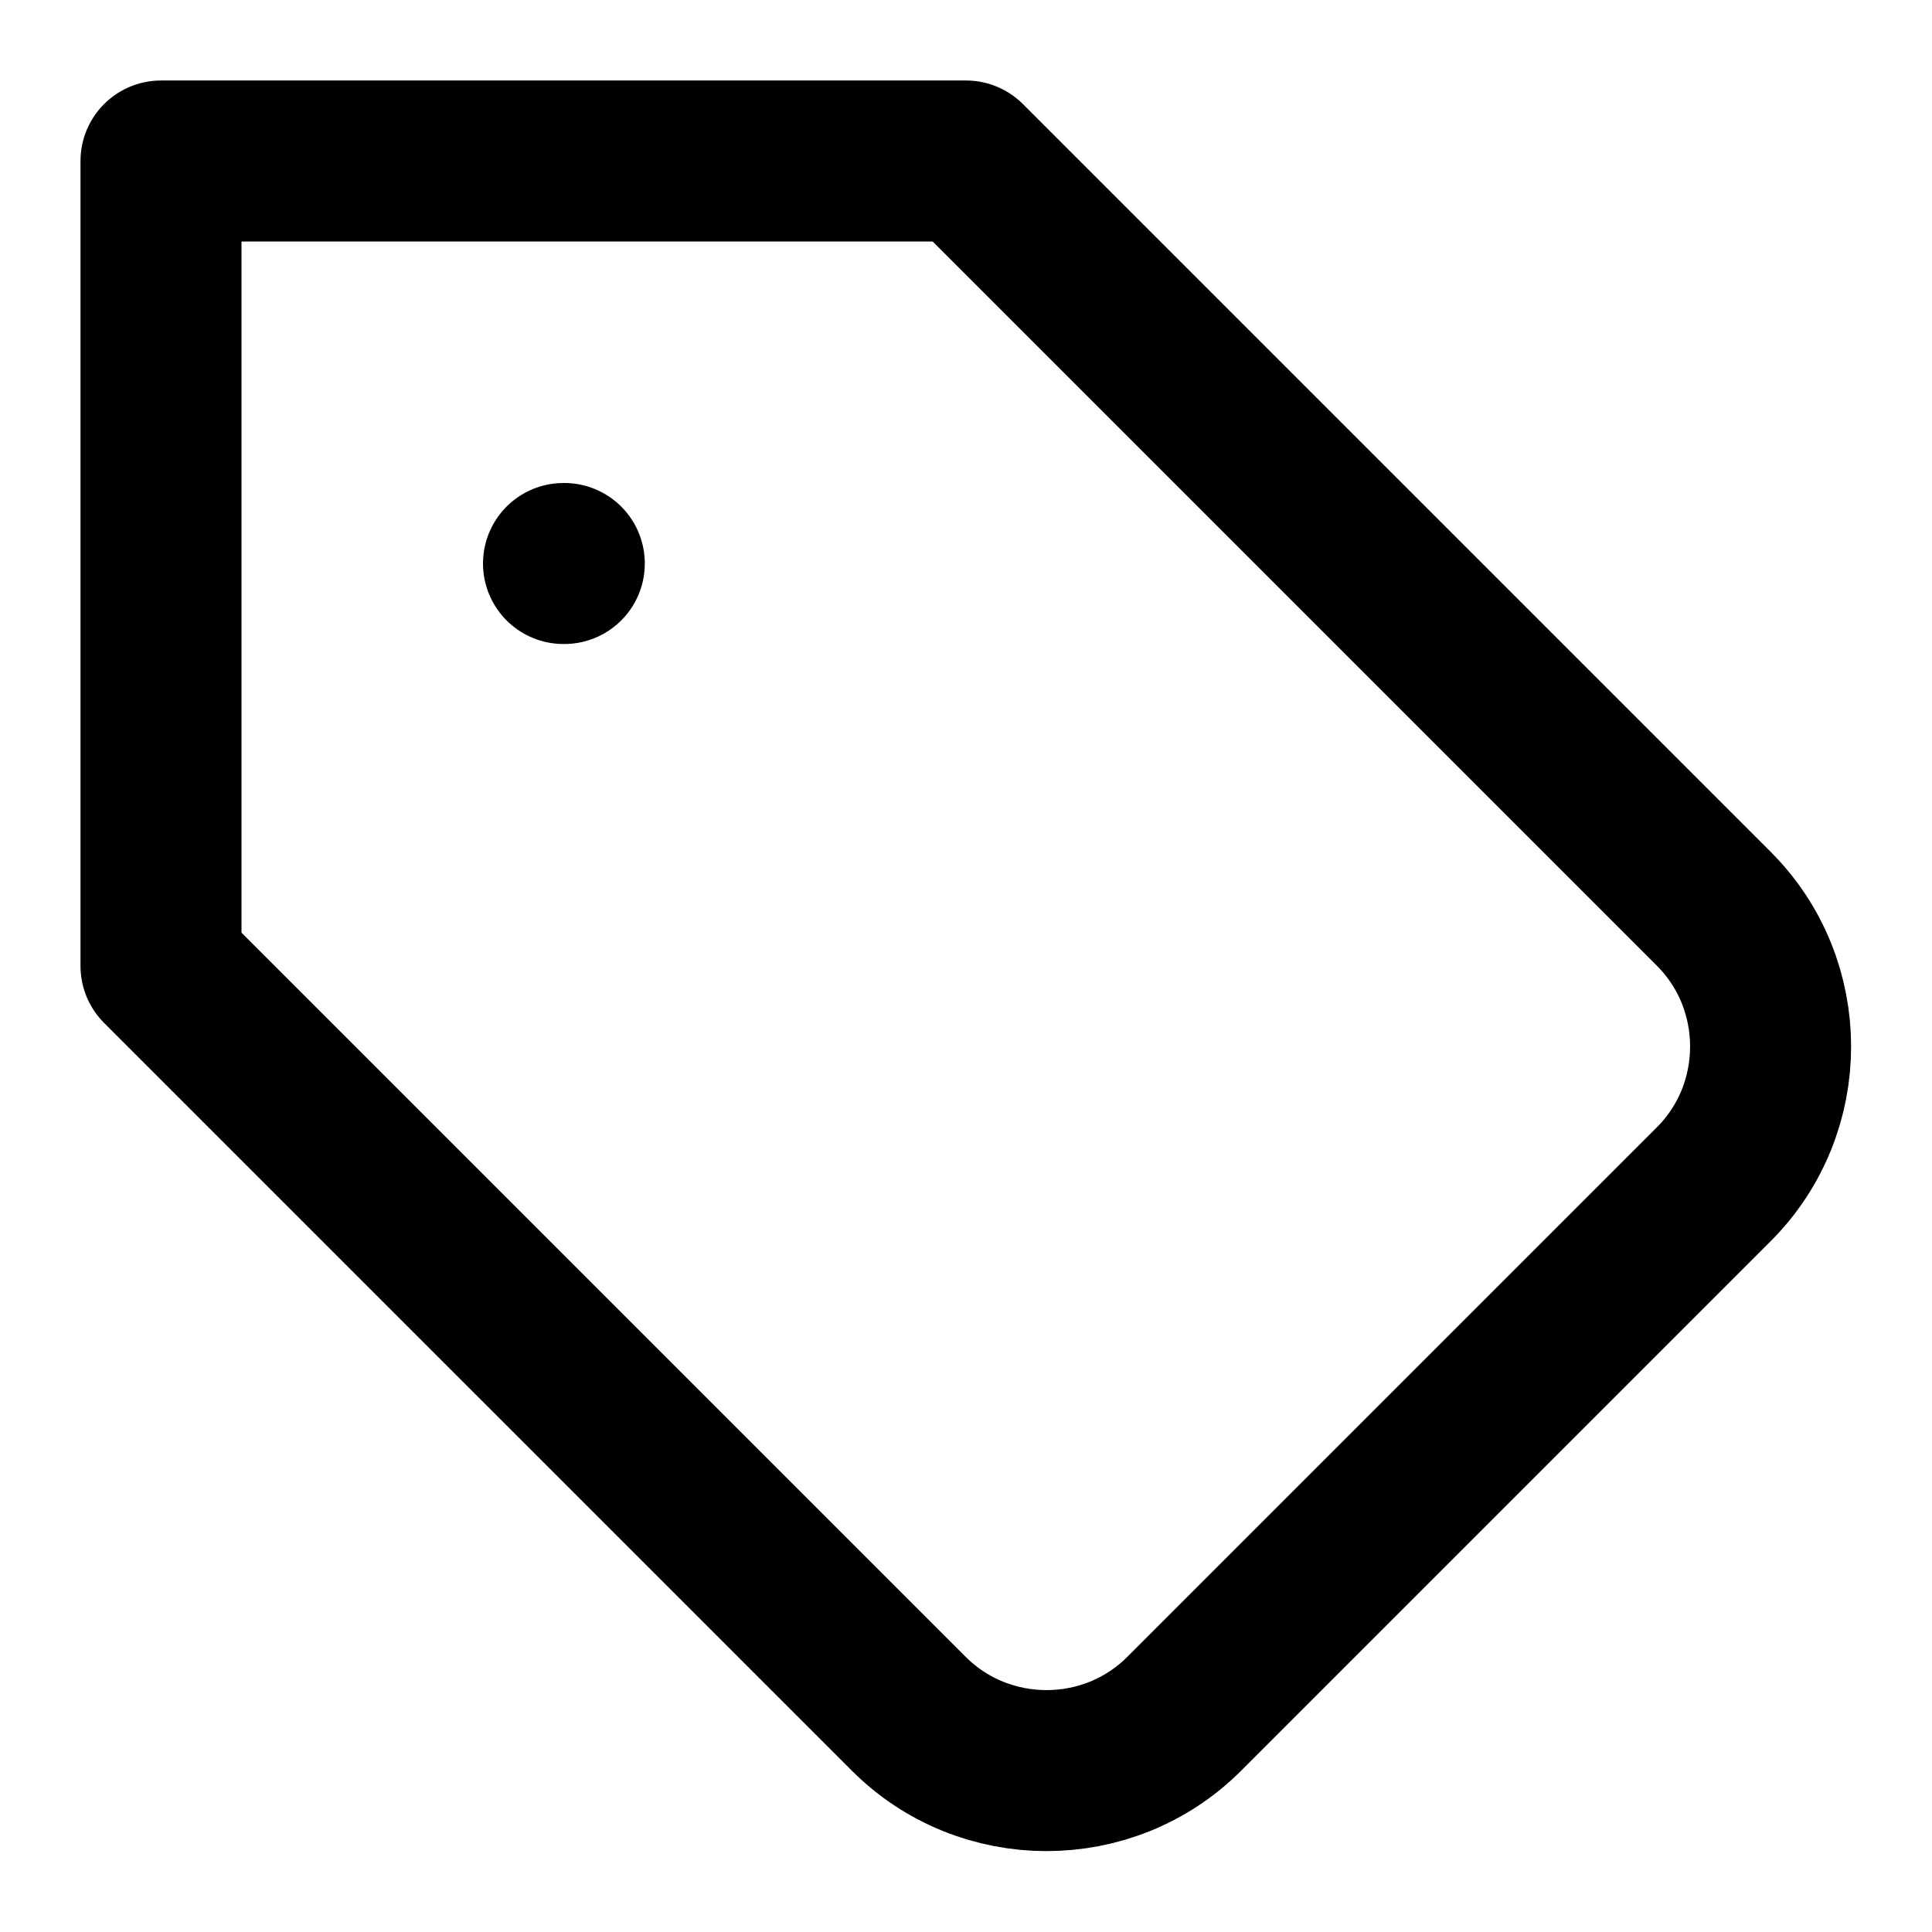
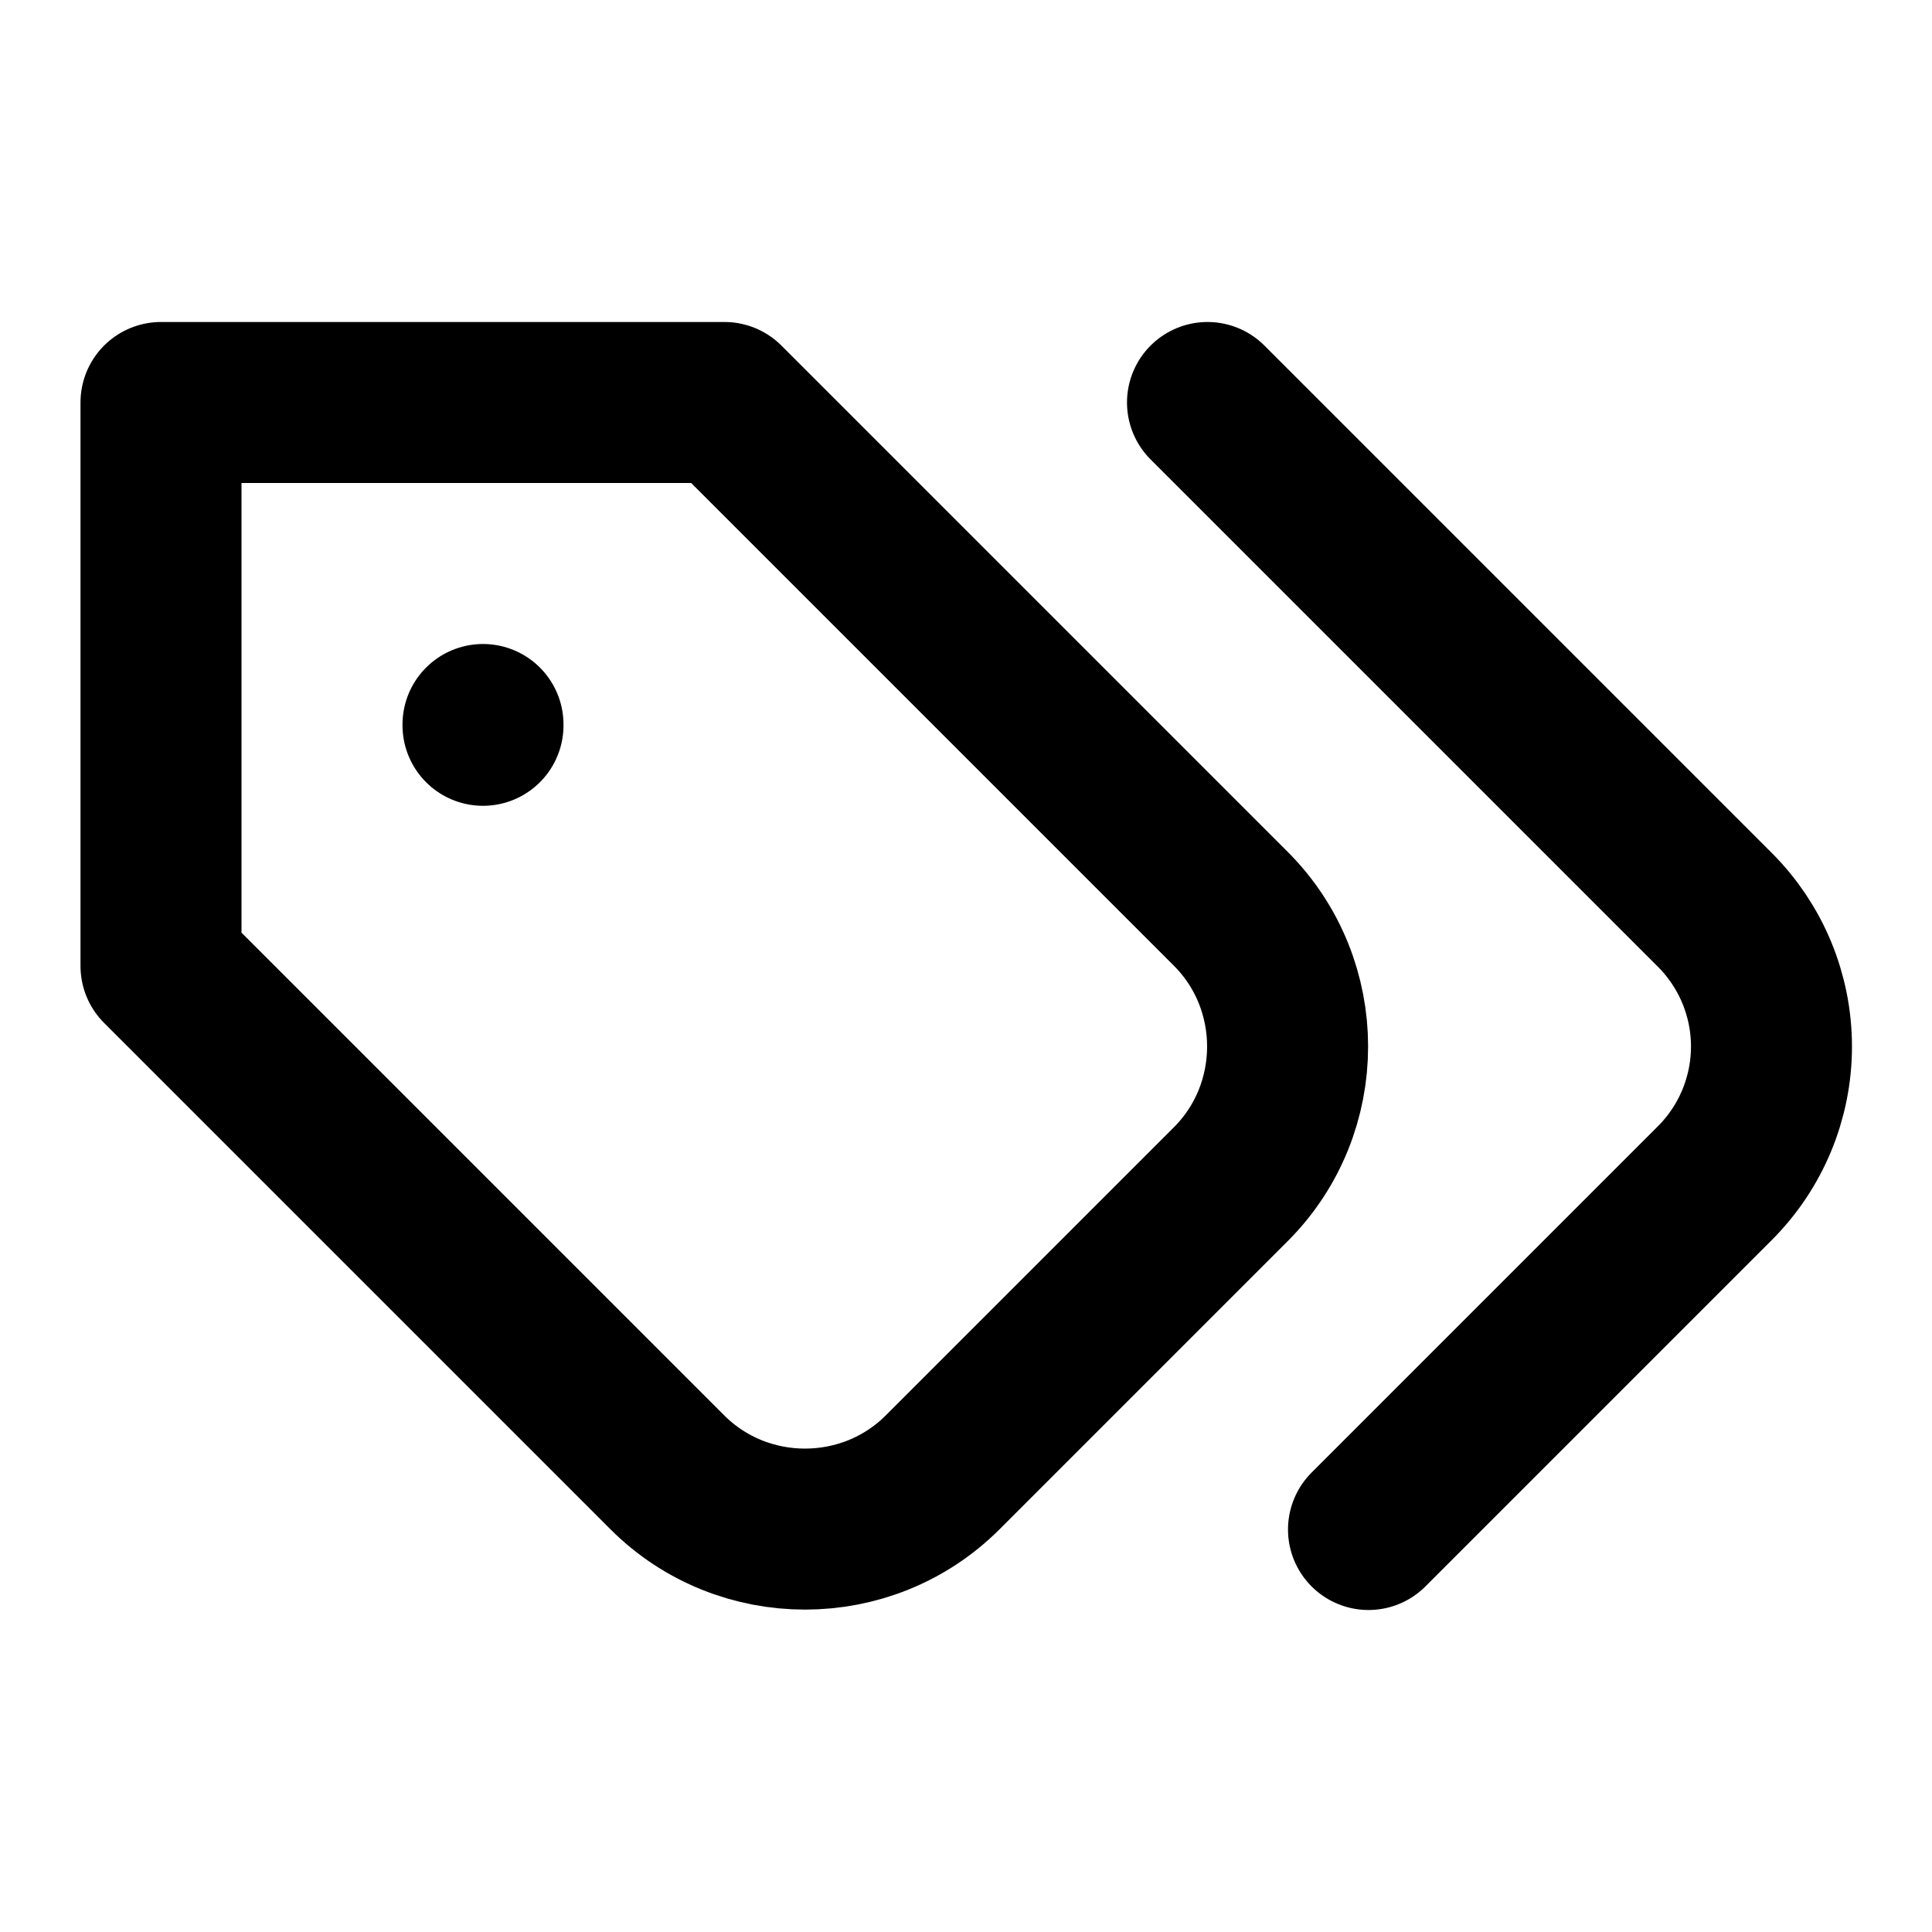
<svg xmlns="http://www.w3.org/2000/svg" width="24" height="24" viewBox="0 0 24 24" fill="none" stroke="currentColor" stroke-width="2" stroke-linecap="round" stroke-linejoin="round">
-   <path d="M12 2H2v10l9.29 9.29c.94.94 2.48.94 3.42 0l6.58-6.58c.94-.94.94-2.48 0-3.42L12 2Z" />
-   <path d="M7 7h.01" />
+   <path d="M9 5H2v7l6.29 6.29c.94.94 2.48.94 3.42 0l3.58-3.58c.94-.94.94-2.48 0-3.42L9 5Z" />
+   <path d="M6 9.01V9" />
+   <path d="m15 5 6.3 6.3a2.4 2.4 0 0 1 0 3.4L17 19" />
</svg>
